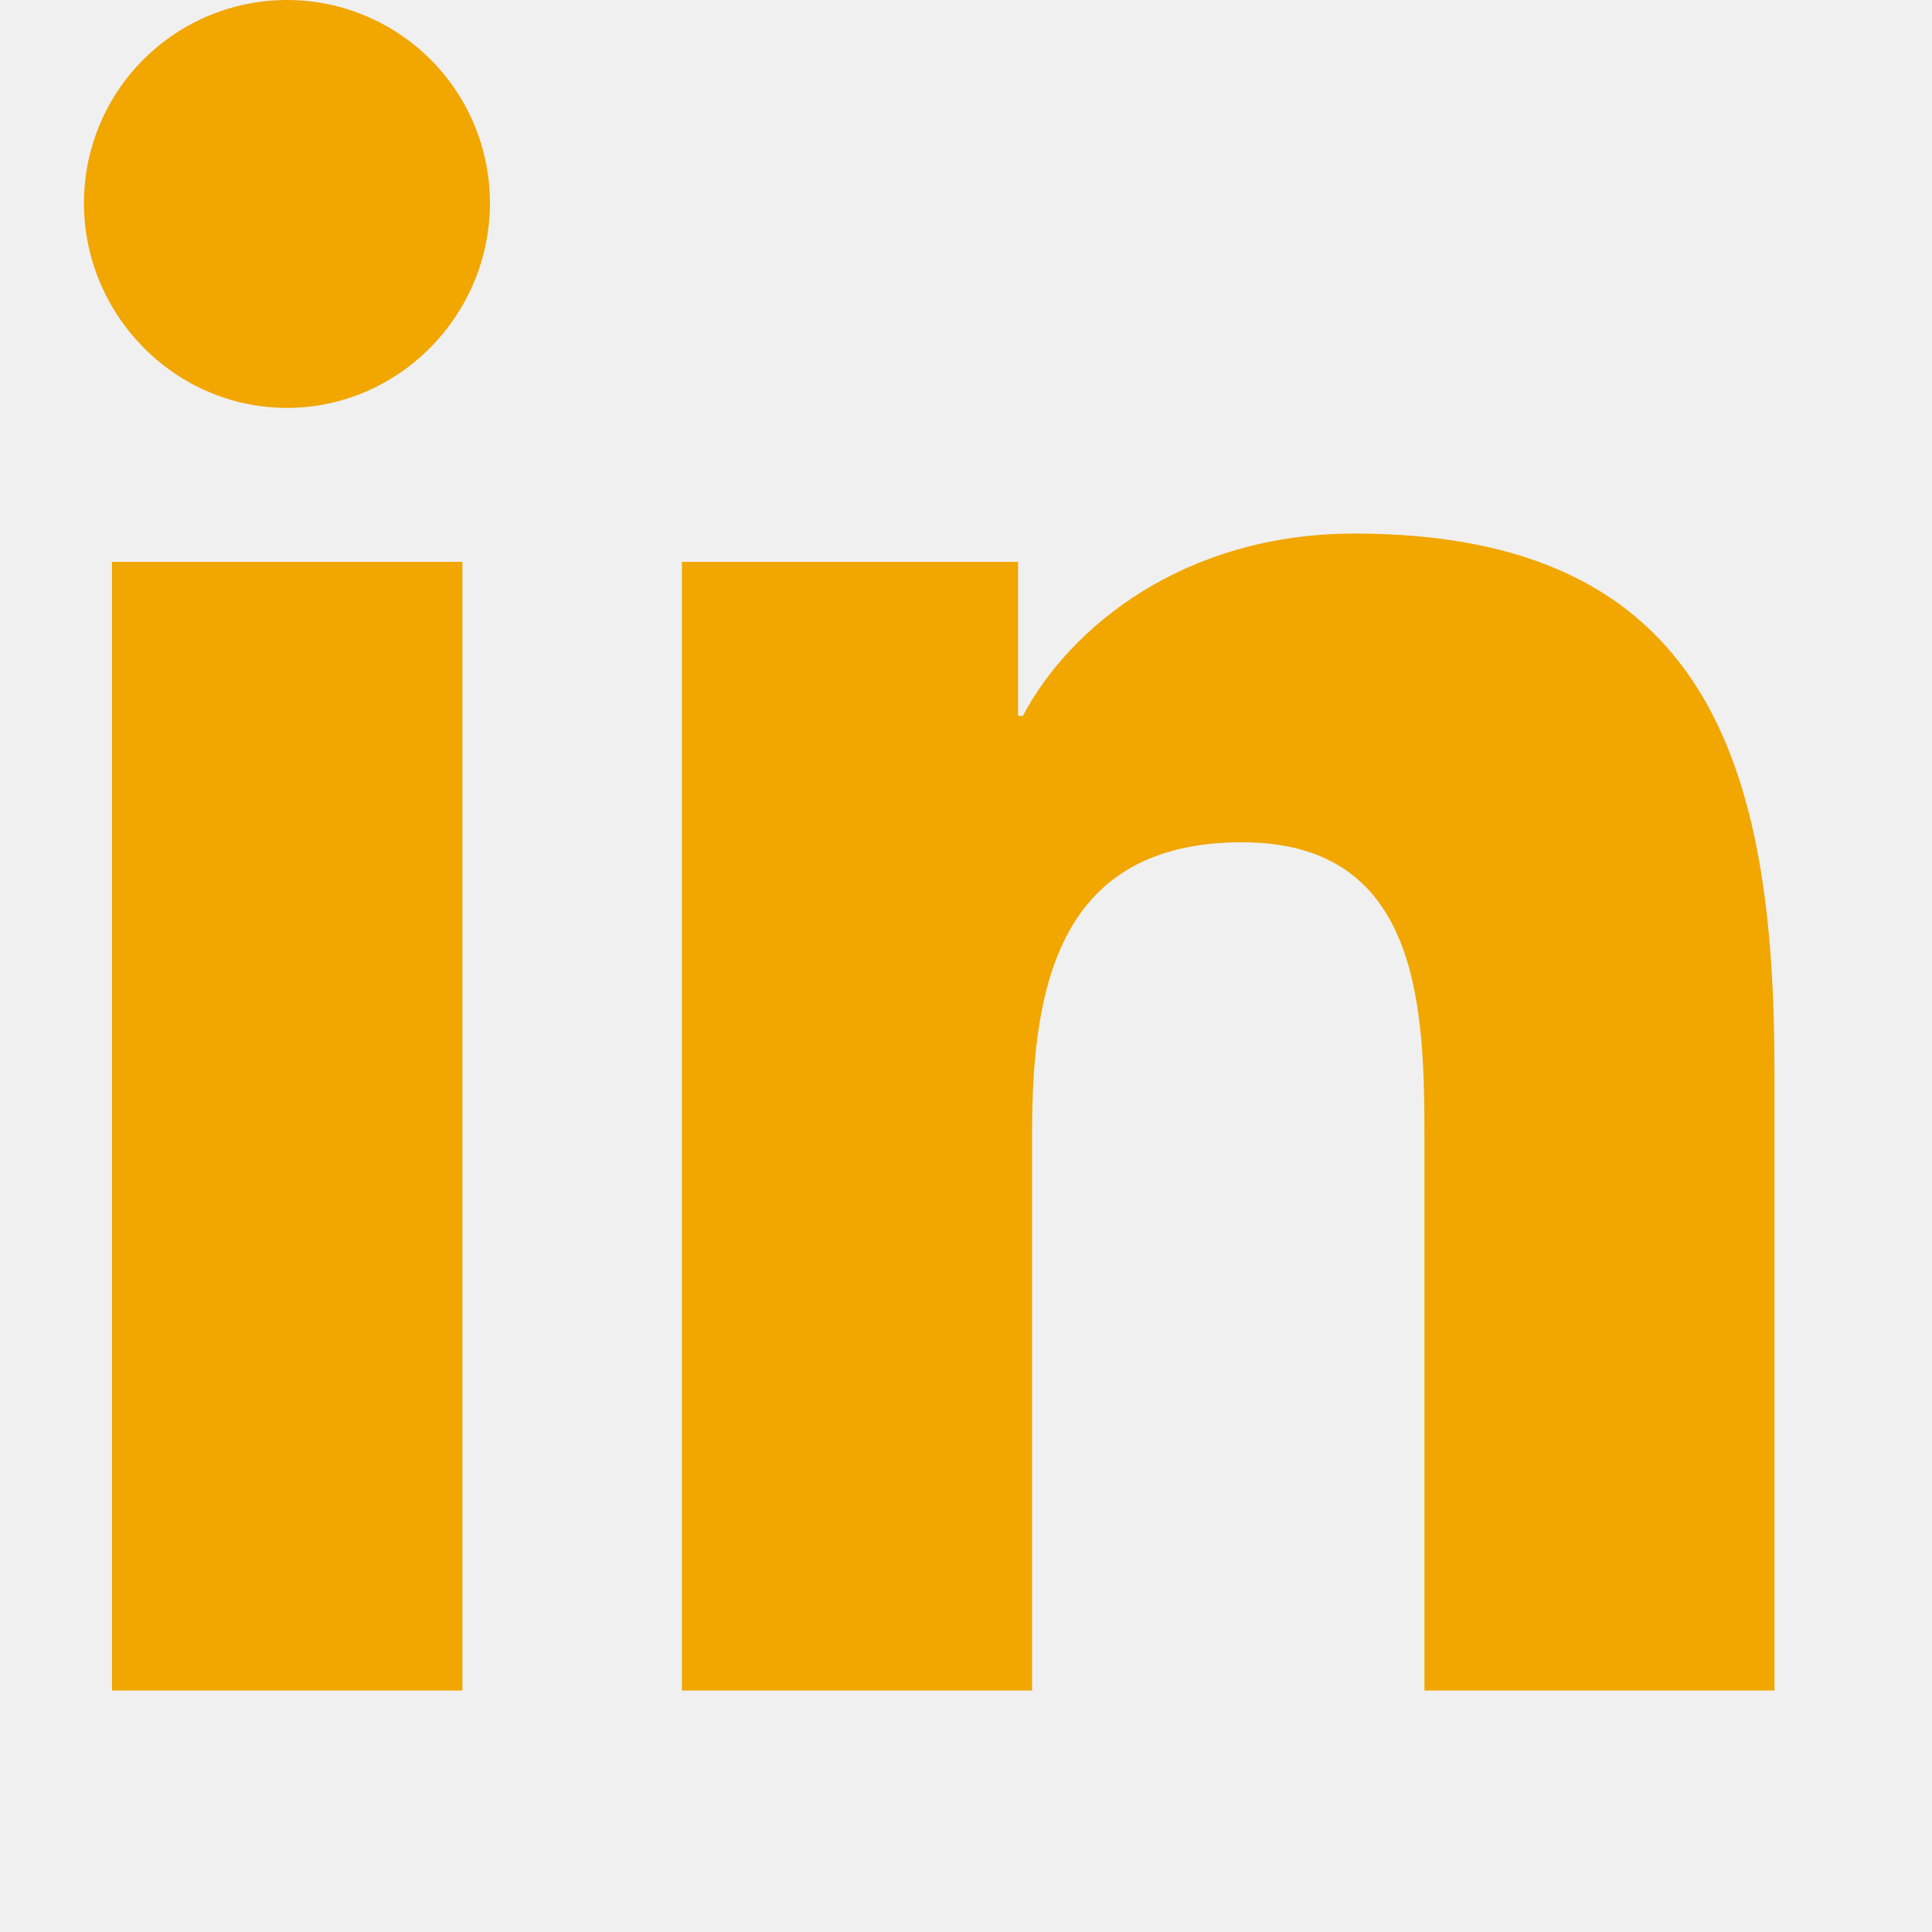
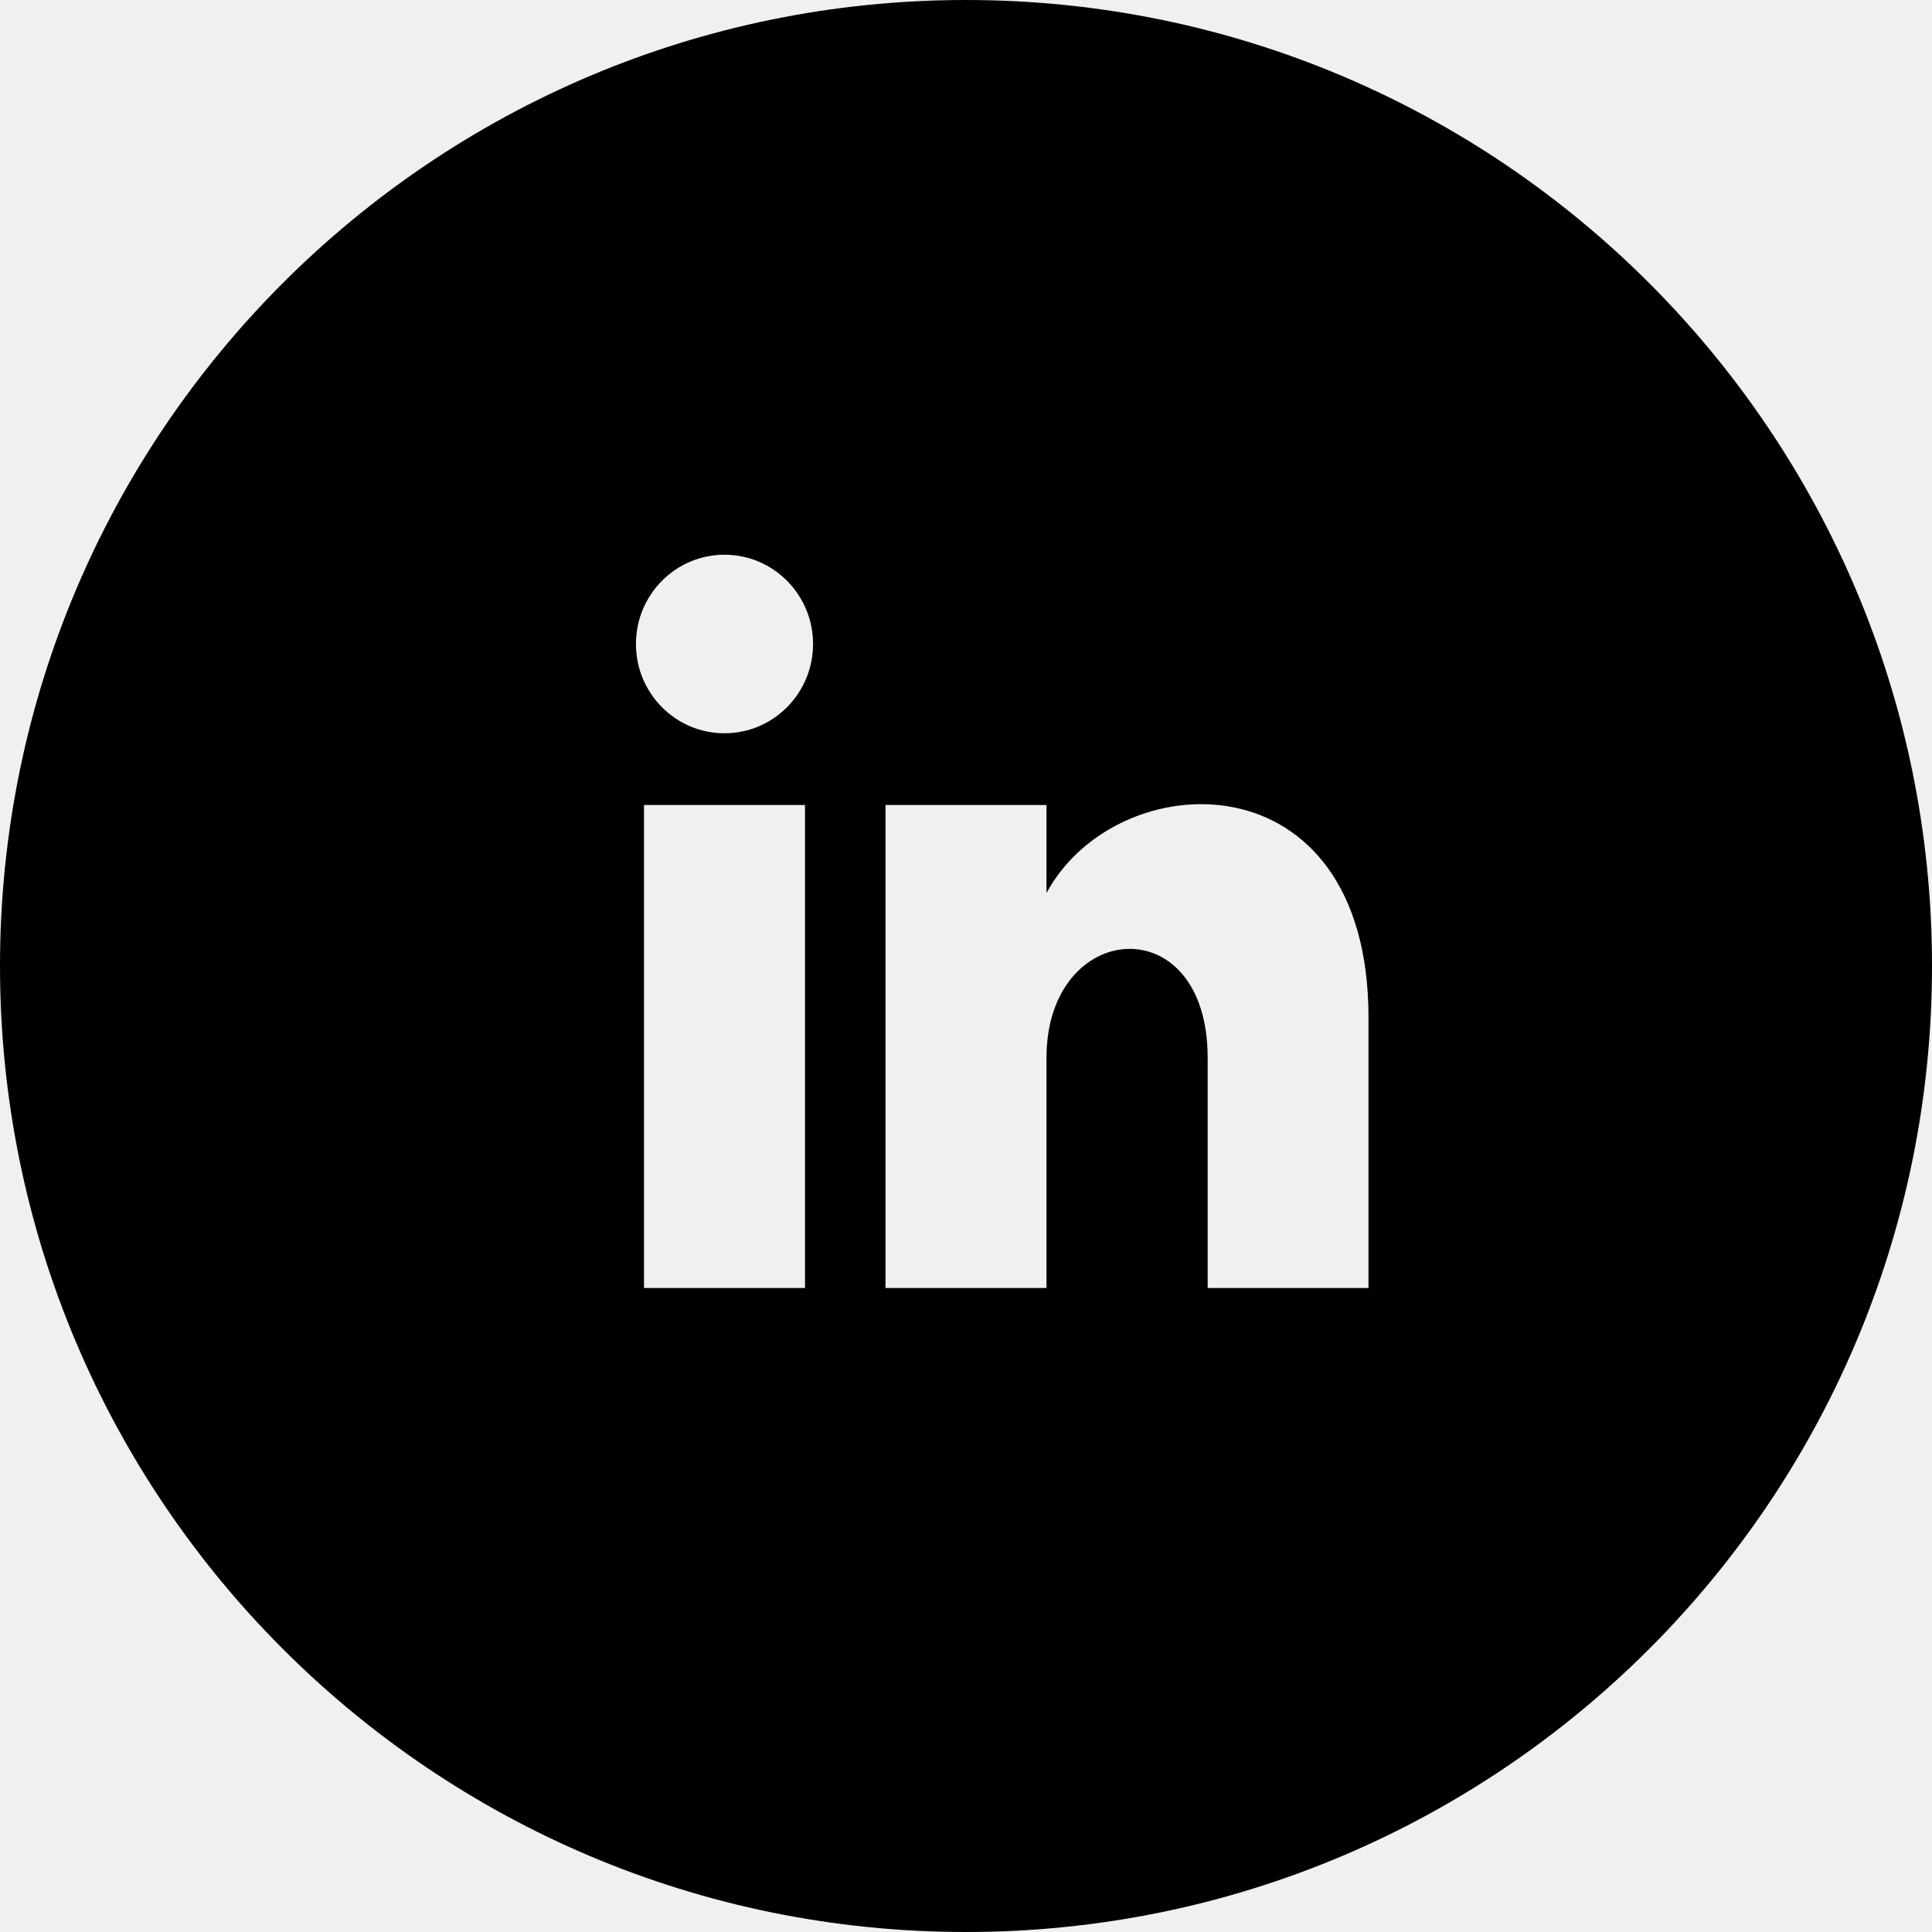
- <svg xmlns="http://www.w3.org/2000/svg" width="24" height="24" viewBox="0 0 24 24" fill="none">
-   <g clip-path="url(#clip0_57_826)">
-     <path d="M5.744 21H1.391V6.979H5.744V21ZM3.565 5.067C2.173 5.067 1.043 3.913 1.043 2.522C1.043 1.853 1.309 1.211 1.782 0.739C2.255 0.266 2.896 0 3.565 0C4.234 0 4.875 0.266 5.348 0.739C5.821 1.211 6.086 1.853 6.086 2.522C6.086 3.913 4.957 5.067 3.565 5.067ZM22.039 21H17.695V14.175C17.695 12.548 17.662 10.463 15.431 10.463C13.168 10.463 12.821 12.229 12.821 14.058V21H8.471V6.979H12.647V8.892H12.707C13.289 7.79 14.709 6.628 16.826 6.628C21.233 6.628 22.043 9.53 22.043 13.298V21H22.039Z" fill="#F1A600" />
-   </g>
-   <defs>
-     <clipPath id="clip0_57_826">
-       <rect width="24" height="24" fill="white" />
-     </clipPath>
-   </defs>
+ <svg xmlns="http://www.w3.org/2000/svg" width="24" height="24" viewBox="0 0 24 24">
+   <path d="M12 0c-6.627 0-12 5.373-12 12s5.373 12 12 12 12-5.373 12-12-5.373-12-12-12zm-2 16h-2v-6h2v6zm-1-6.891c-.607 0-1.1-.496-1.1-1.109 0-.612.492-1.109 1.1-1.109s1.1.497 1.1 1.109c0 .613-.493 1.109-1.1 1.109zm8 6.891h-1.998v-2.861c0-1.881-2.002-1.722-2.002 0v2.861h-2v-6h2v1.093c.872-1.616 4-1.736 4 1.548v3.359z" />
</svg>
